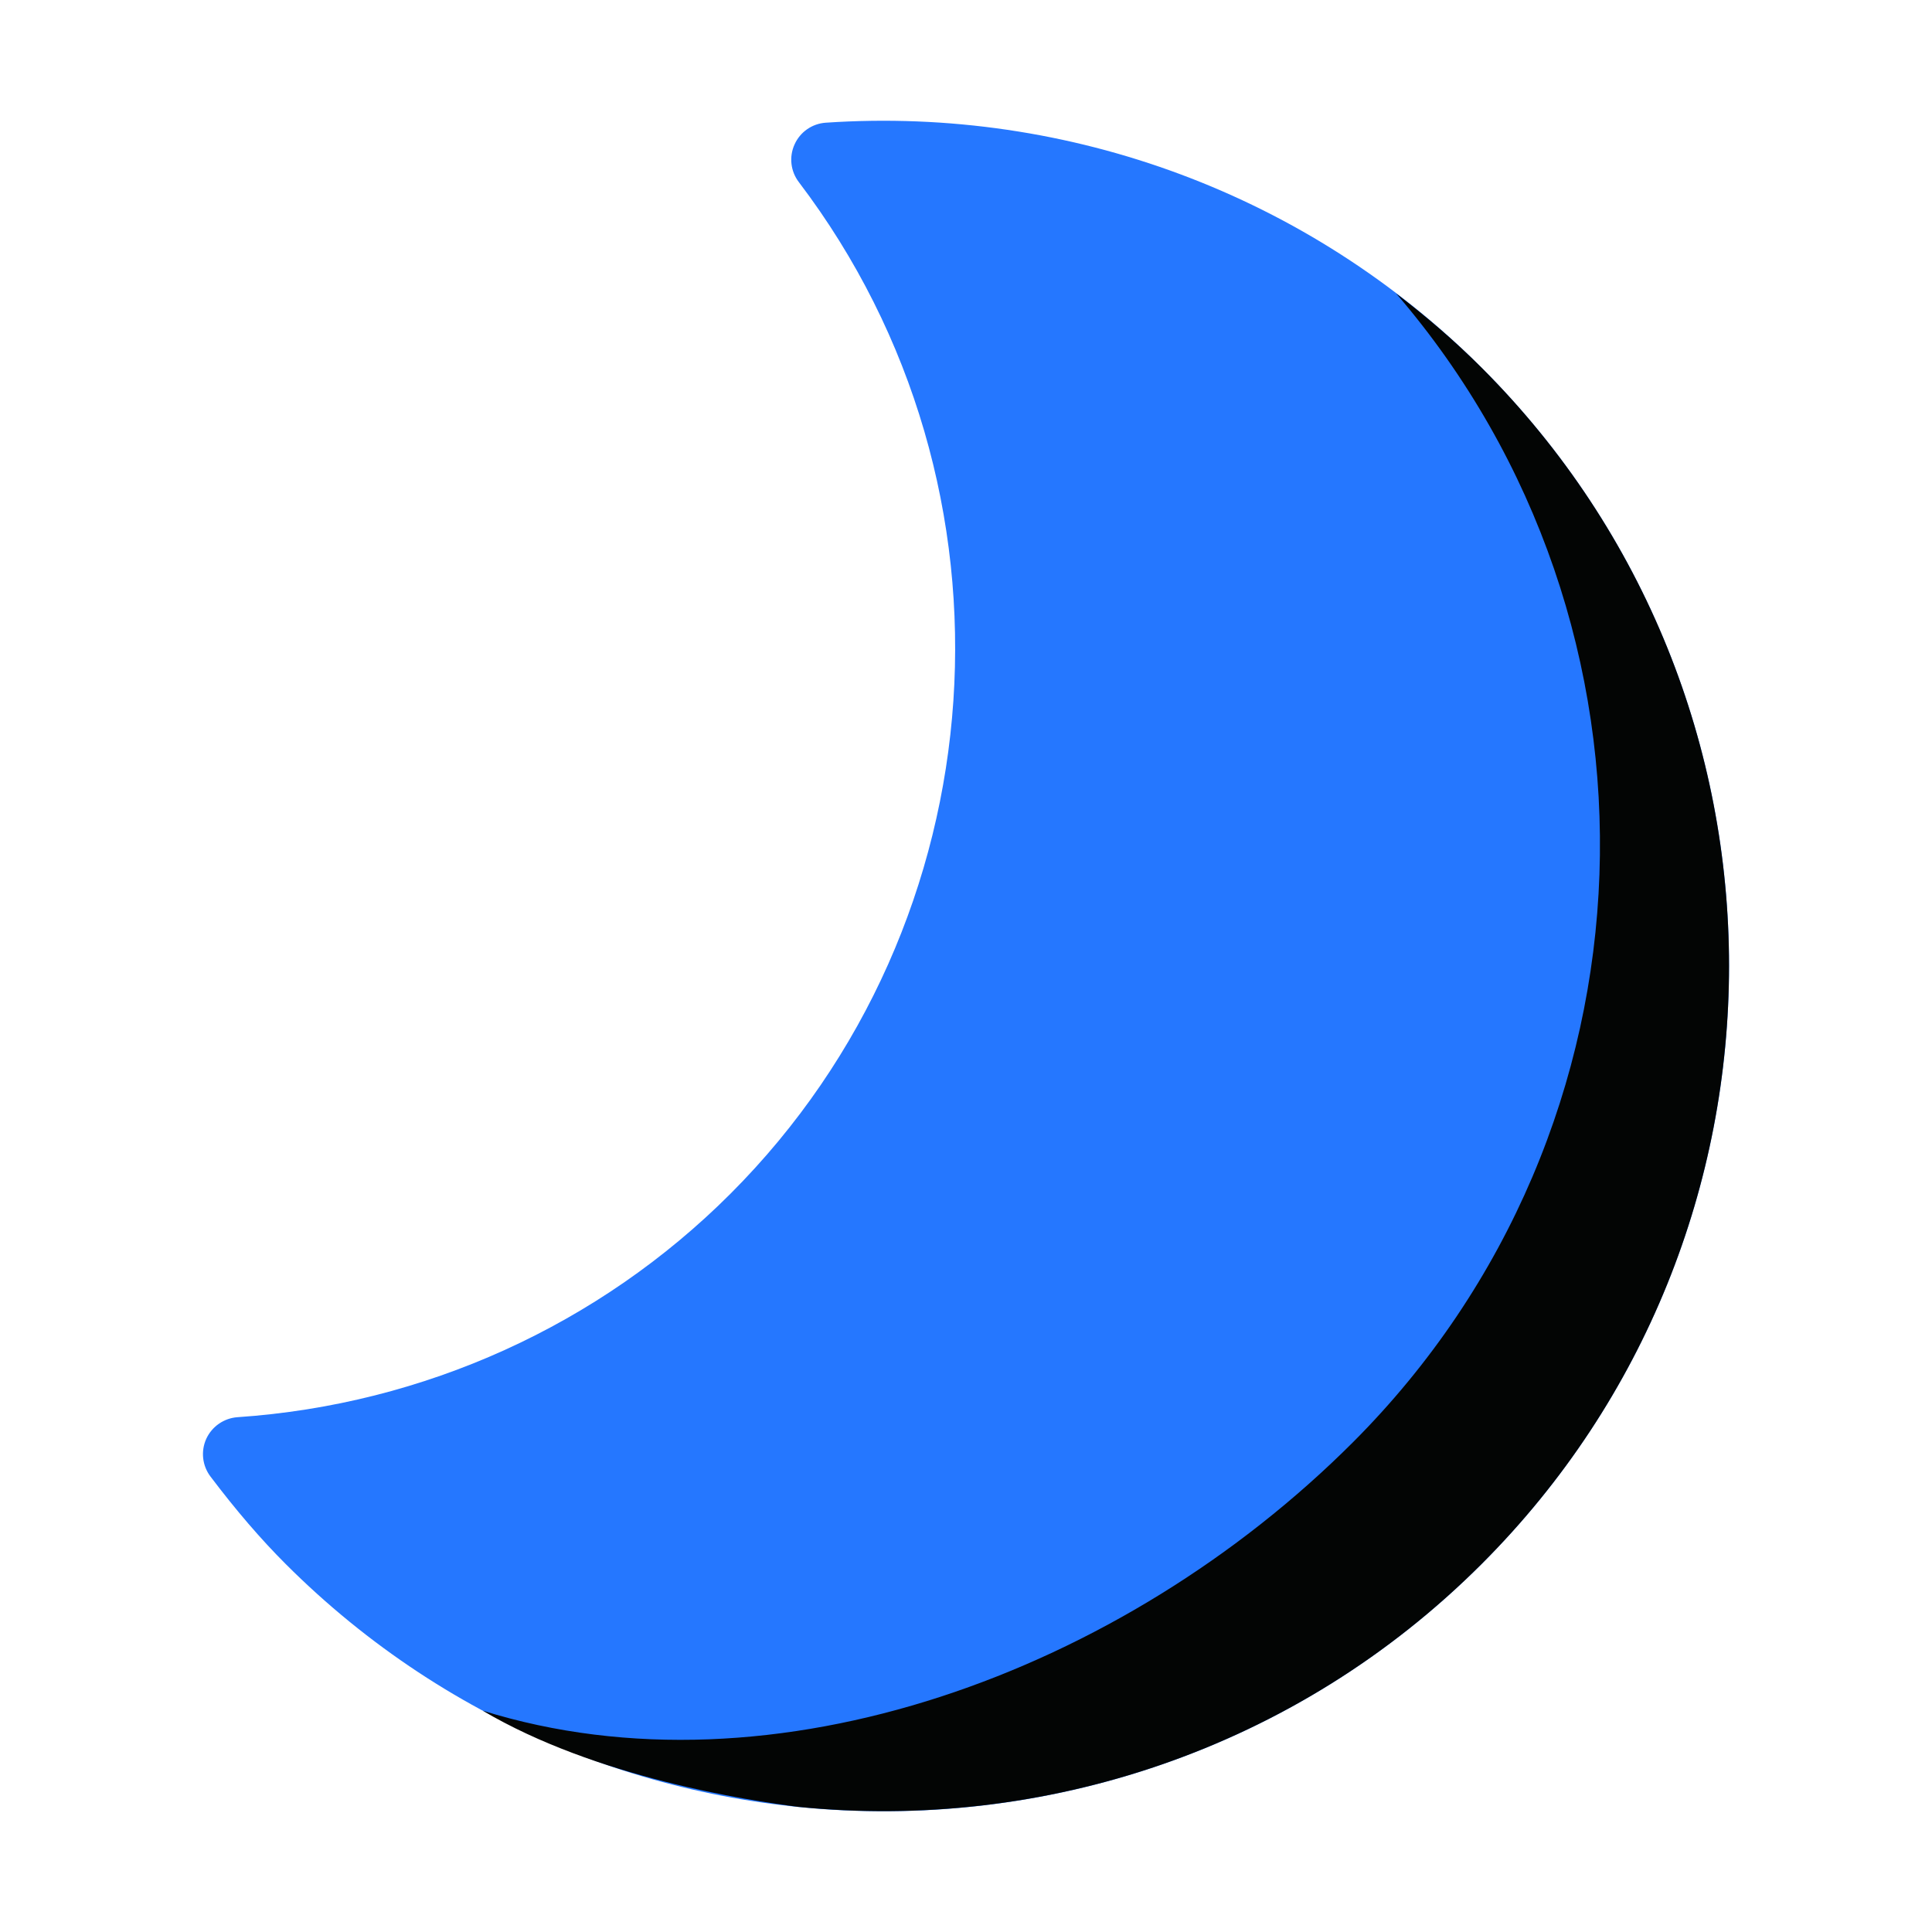
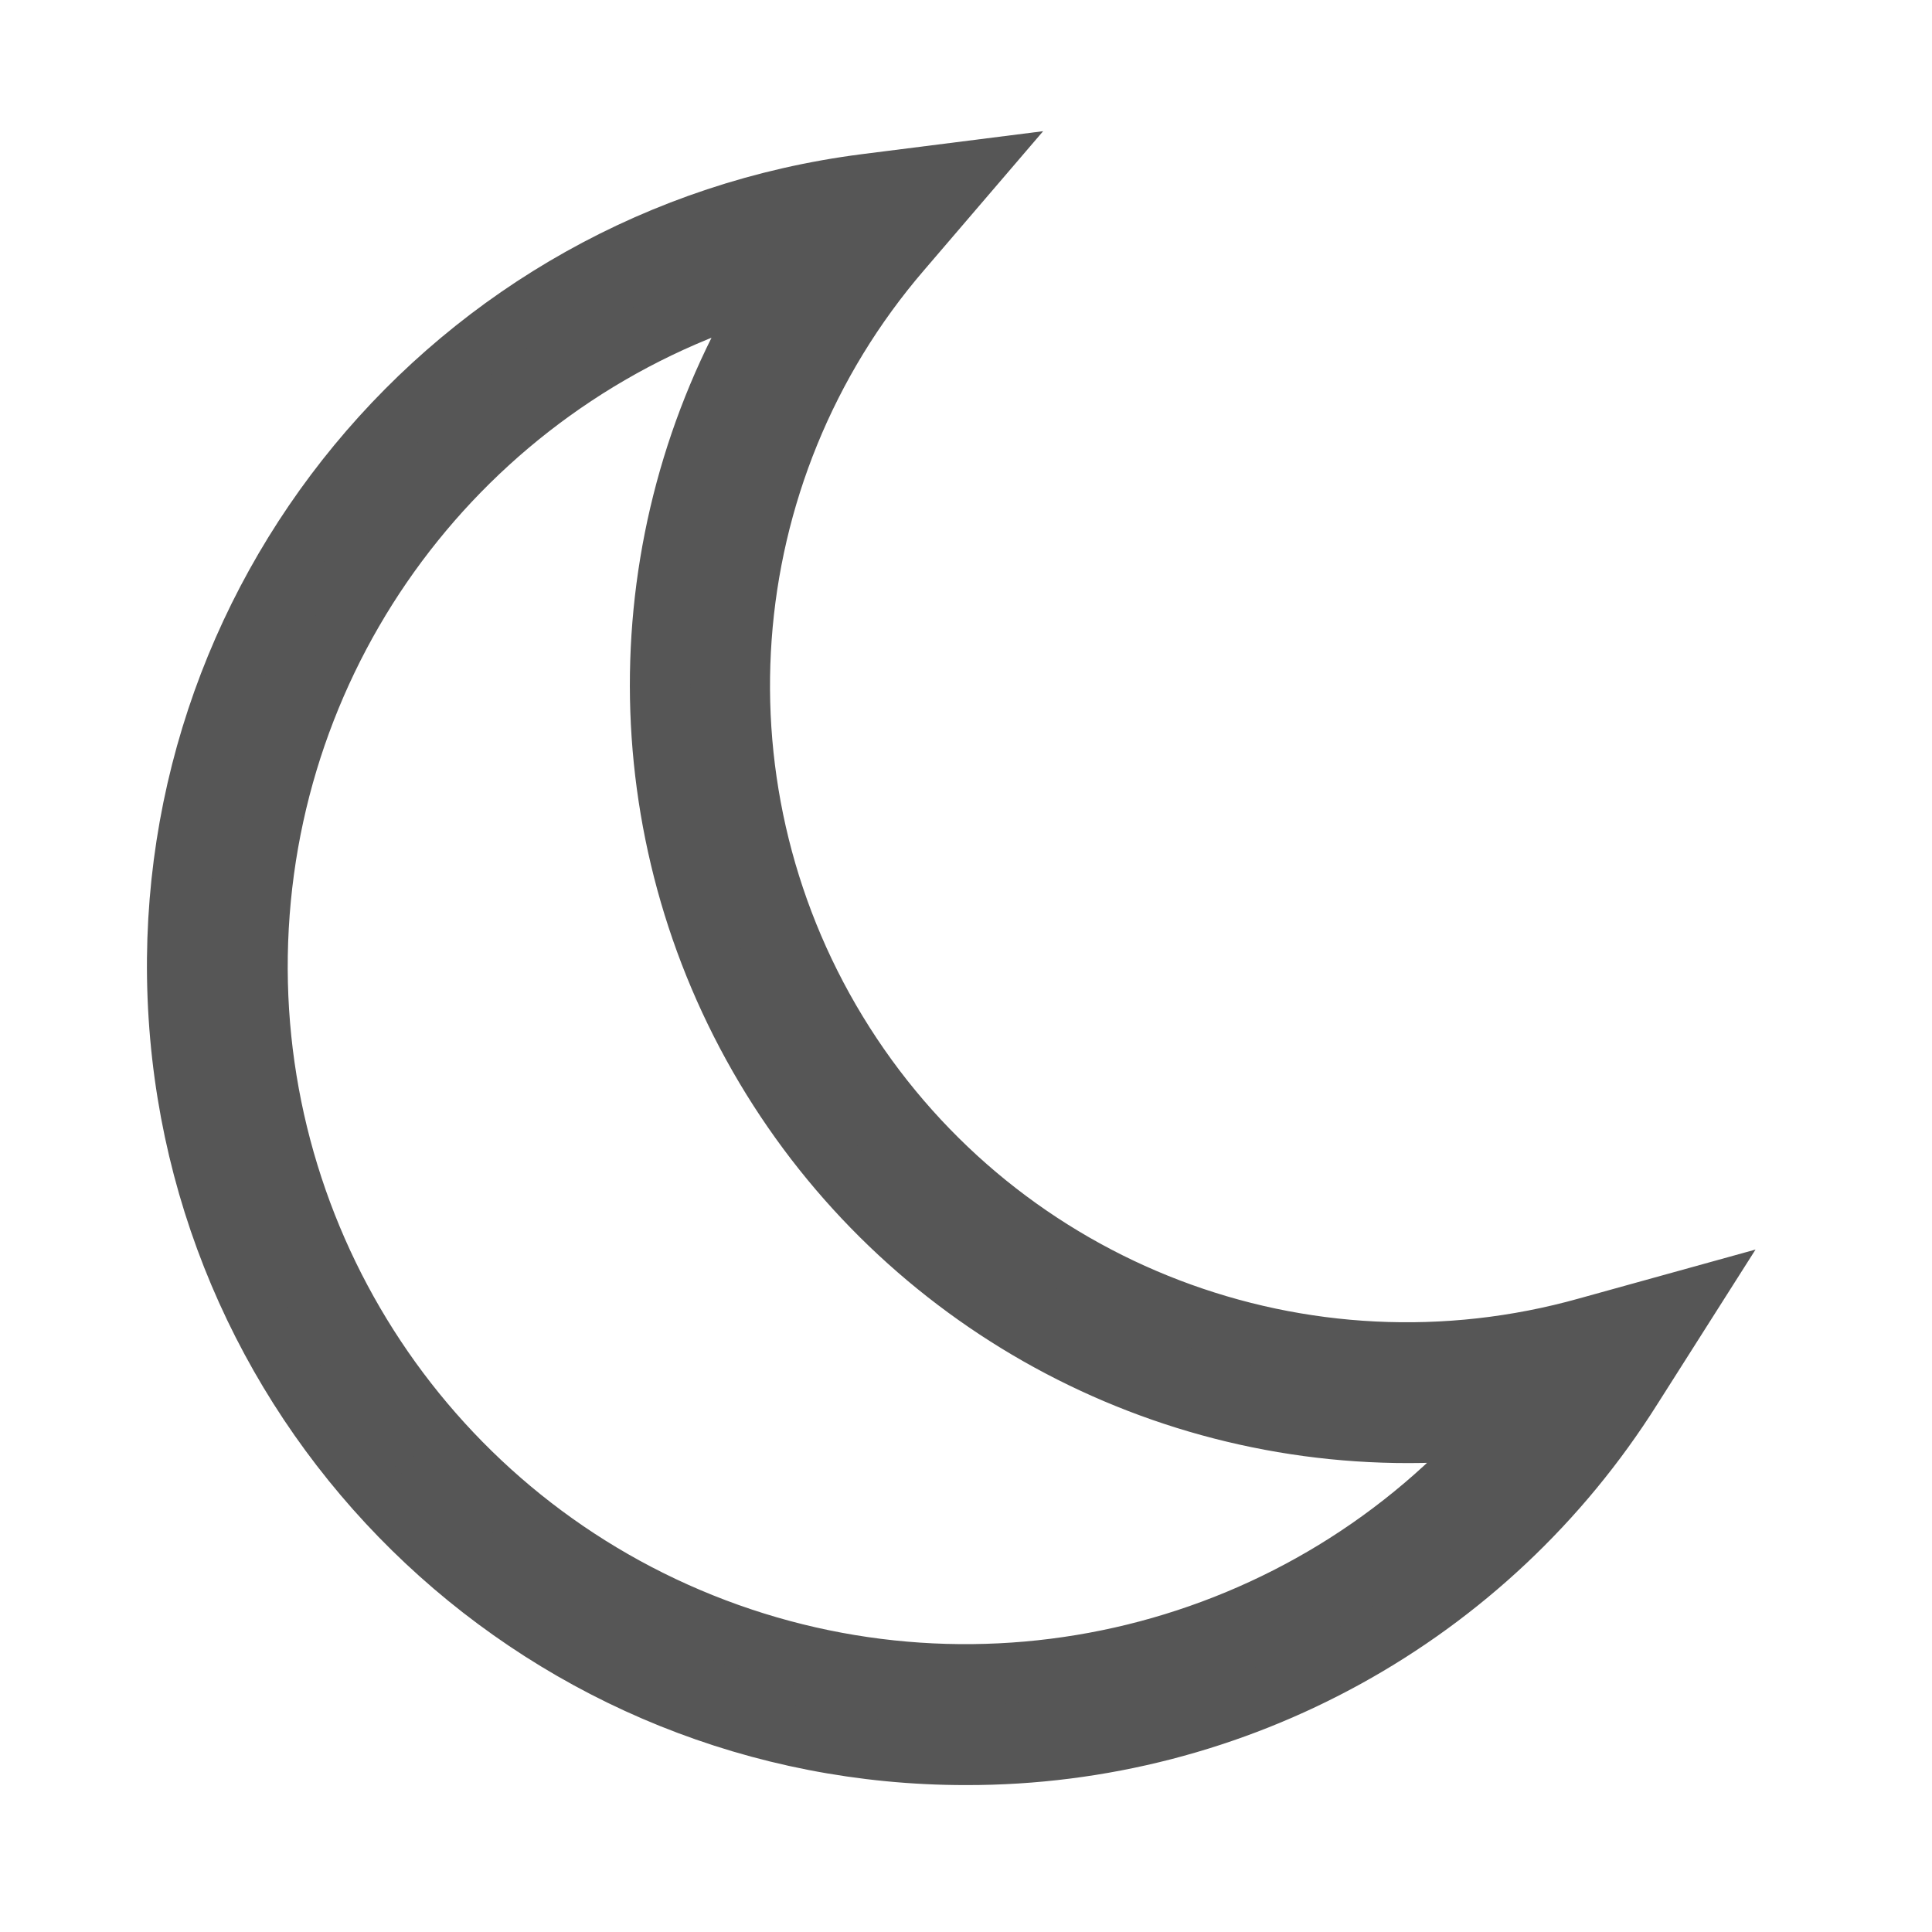
- <svg xmlns="http://www.w3.org/2000/svg" width="40px" height="40px" viewBox="0 0 1024 1024" class="icon" version="1.1">
-   <path d="M785.334 194.943c174.789 174.787 174.789 459.179 0 633.967-174.787 174.787-459.178 174.787-633.967 0-13.206-13.205-26.22-28.336-39.807-46.314a19.672 19.672 0 0 1-2.223-20.012 19.777 19.777 0 0 1 16.54-11.442c98.838-6.698 191.601-48.753 261.234-118.386C530.853 489.014 546.472 258.475 423.392 96.51a19.553 19.553 0 0 1-2.249-19.981 19.554 19.554 0 0 1 16.54-11.497c129.587-8.759 256.325 38.583 347.651 129.911z" fill="#2577FF" />
-   <path d="M785.334 194.943c-14.266-14.268-29.484-27.325-45.354-39.399 151.302 175.925 143.723 442.269-22.987 608.98-121.85 121.85-307.044 190.195-461.161 142.154 60.038 35.511 140.886 47.603 167.101 50.984 129.417 13.067 263.464-29.816 362.401-128.753 174.789-174.787 174.789-459.179 0-633.966z" fill="#030504" />
+ <svg xmlns="http://www.w3.org/2000/svg" width="40px" height="40px" viewBox="0 0 24 24">
+   <path d="M12 21.8a9.796 9.796 0 0 1-1.245-19.513l1.286-.163-.843.984a8.285 8.285 0 0 0 8.519 13.383l1.252-.347-.696 1.096A9.755 9.755 0 0 1 12 21.8zM9.647 3.526a8.796 8.796 0 1 0 9.031 14.196 9.048 9.048 0 0 1-1.178.078A9.293 9.293 0 0 1 9.647 3.526z" stroke="#565656" stroke-width="0.75" fill="#565656" />
+   <path fill="none" d="M0 0h24v24H0z" />
</svg>
